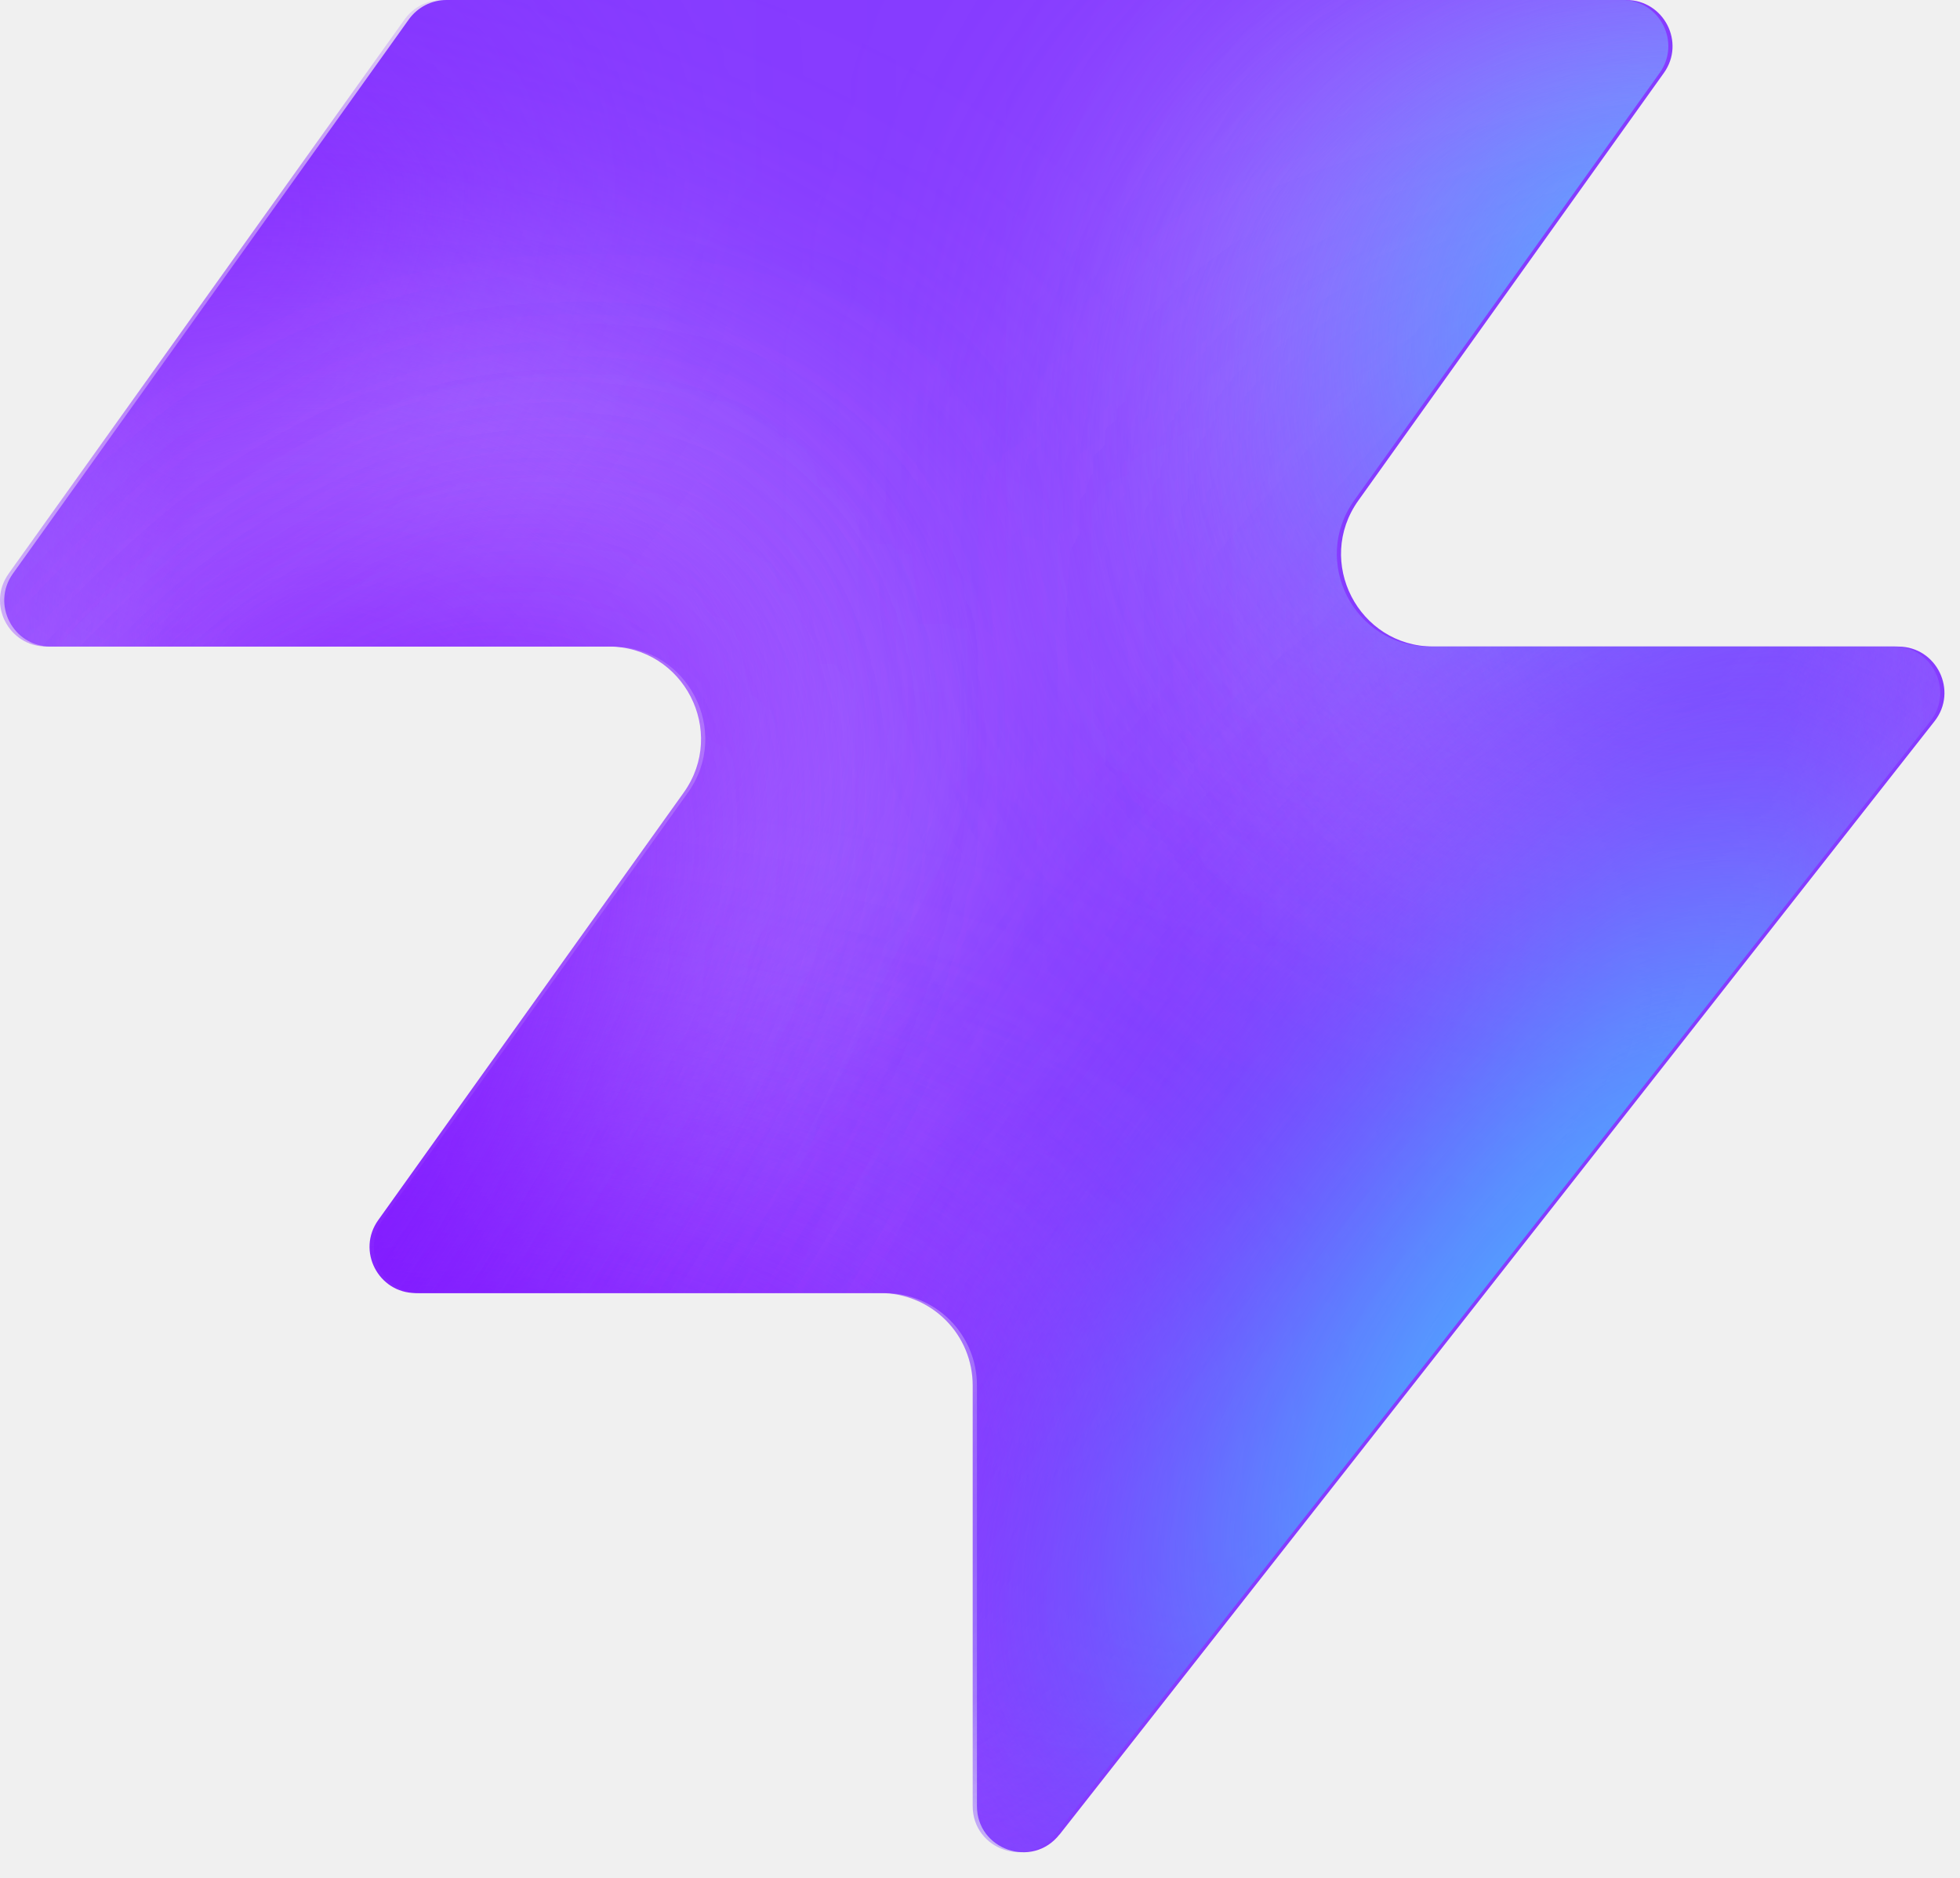
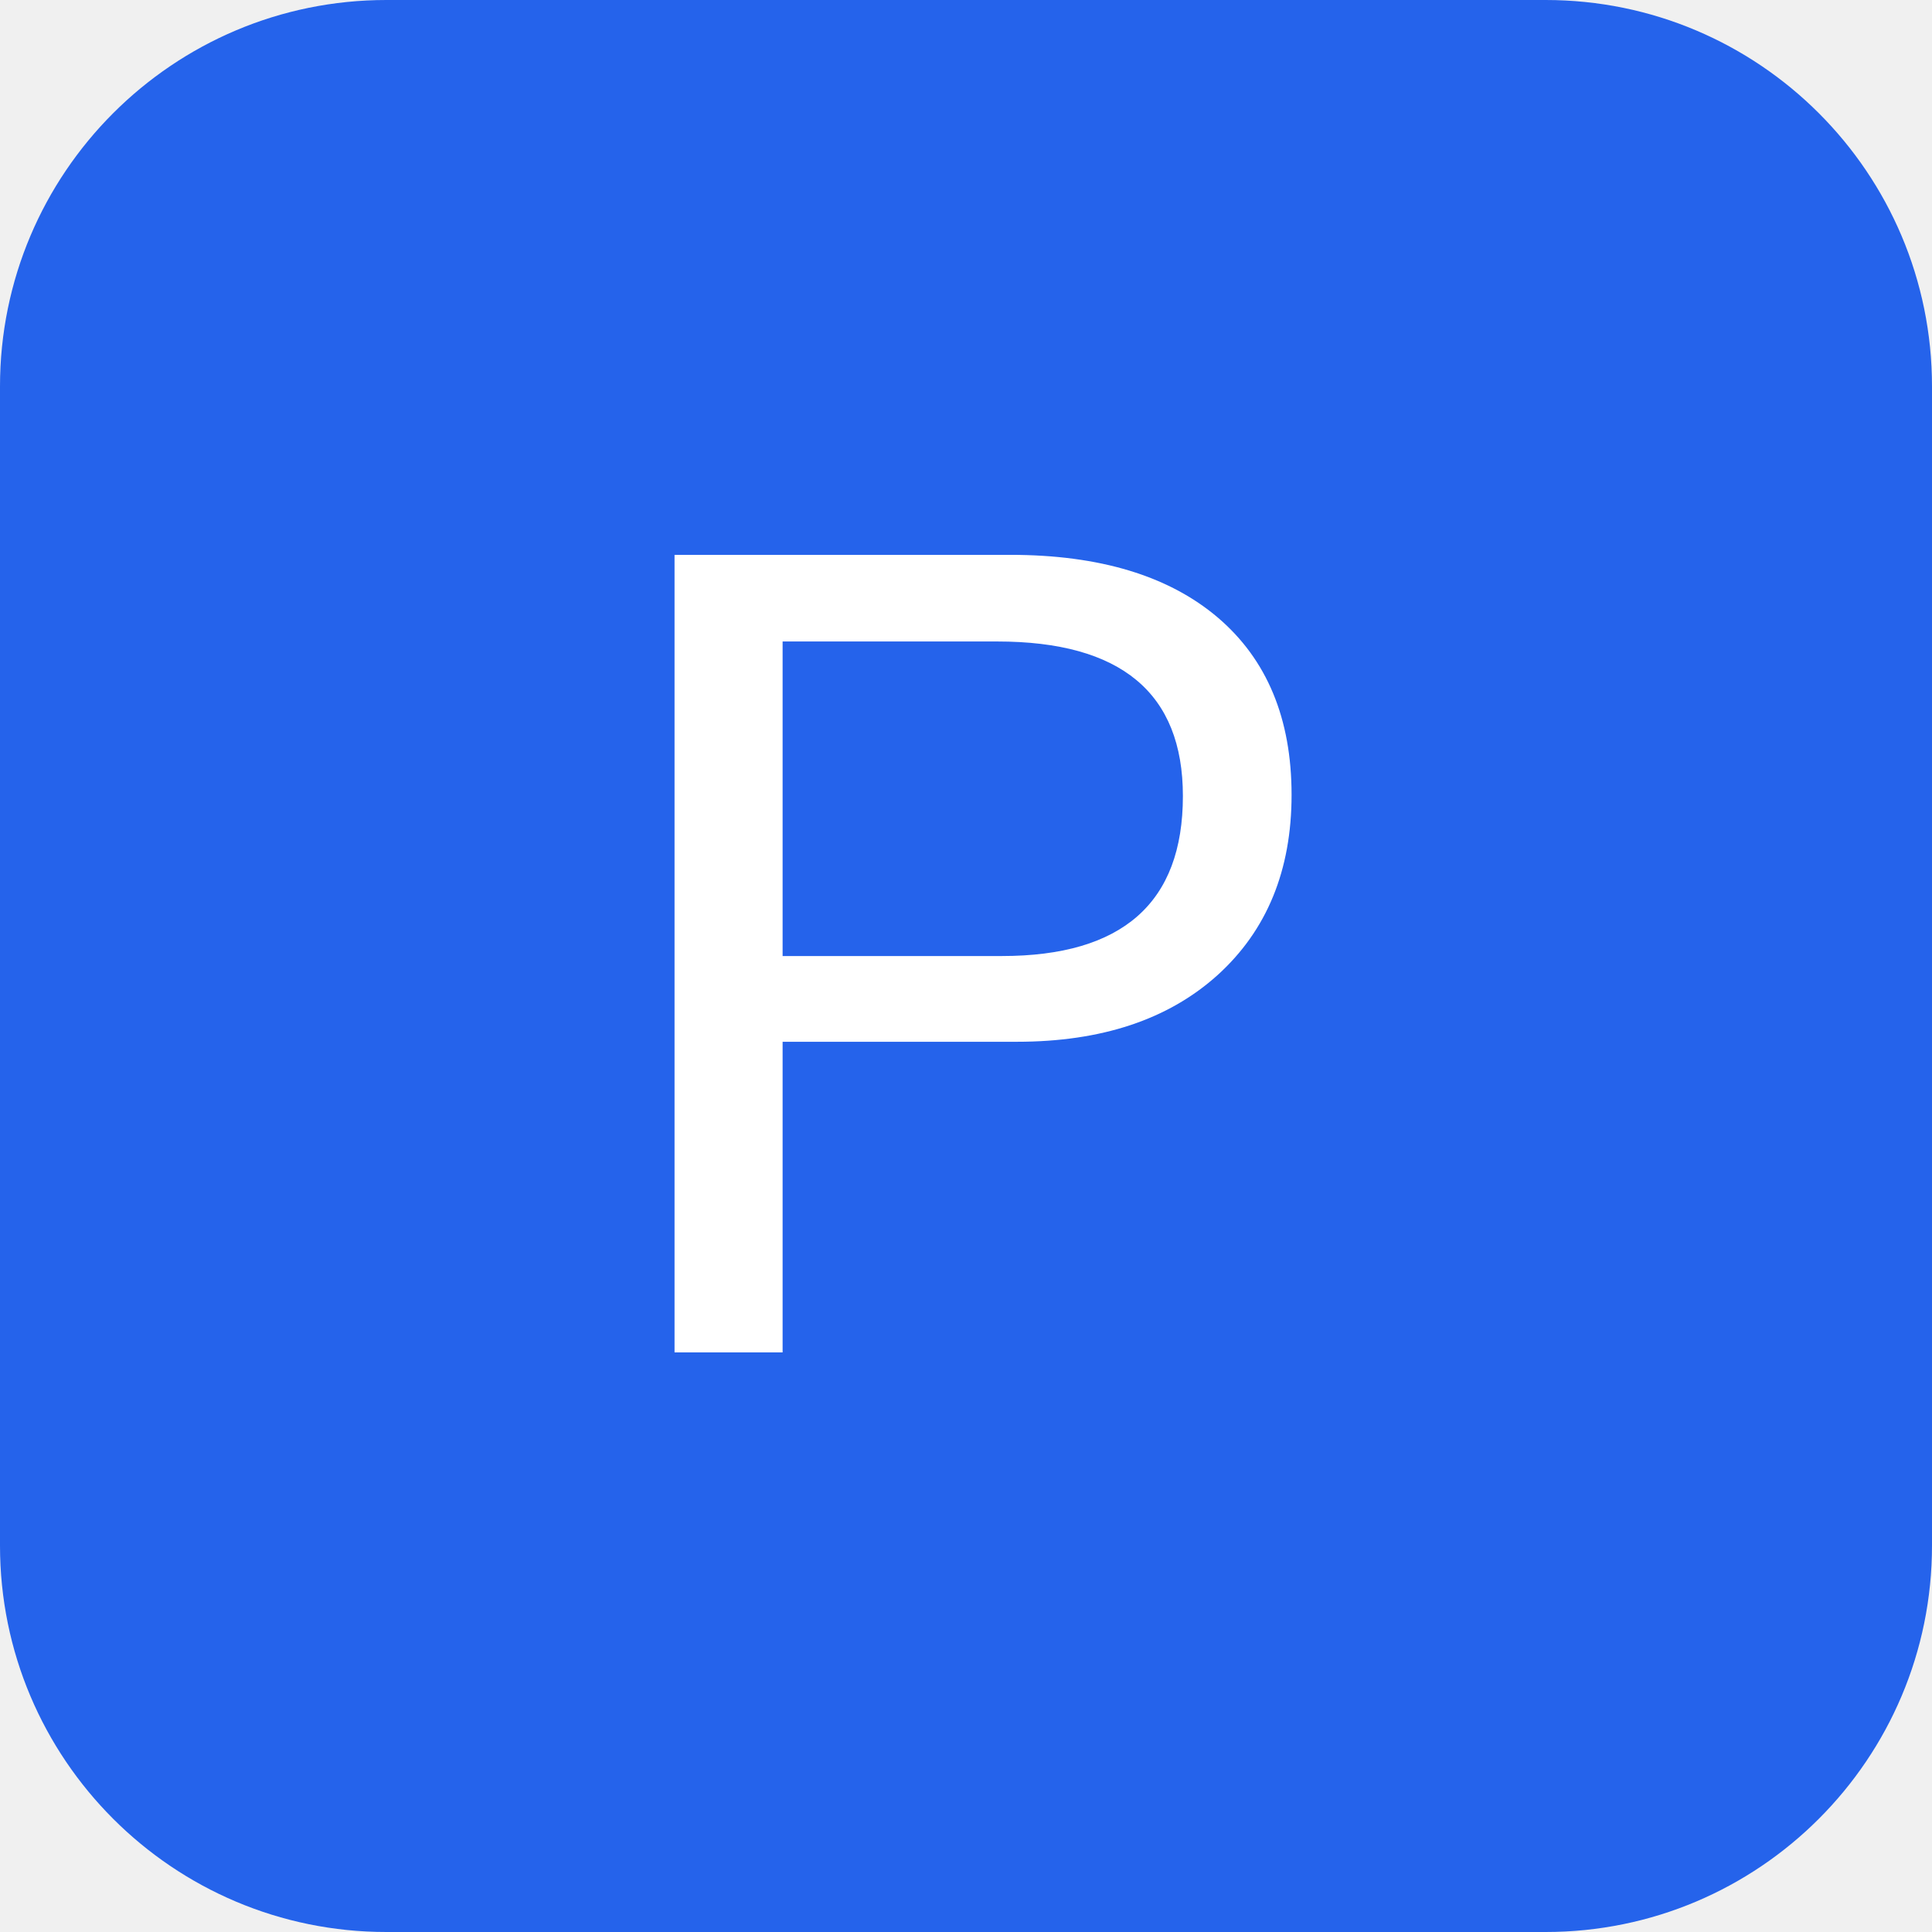
- <svg xmlns="http://www.w3.org/2000/svg" width="48" height="46" fill="none" viewBox="0 0 48 46">
-   <path fill="#863bff" d="M25.946 44.938c-.664.845-2.021.375-2.021-.698V33.937a2.26 2.26 0 0 0-2.262-2.262H10.287c-.92 0-1.456-1.04-.92-1.788l7.48-10.471c1.07-1.497 0-3.578-1.842-3.578H1.237c-.92 0-1.456-1.04-.92-1.788L10.013.474c.214-.297.556-.474.92-.474h28.894c.92 0 1.456 1.04.92 1.788l-7.48 10.471c-1.07 1.498 0 3.579 1.842 3.579h11.377c.943 0 1.473 1.088.89 1.83L25.947 44.94z" style="fill:#863bff;fill:color(display-p3 .525 .23 1);fill-opacity:1" />
-   <mask id="a" width="48" height="46" x="0" y="0" maskUnits="userSpaceOnUse" style="mask-type:alpha">
-     <path fill="#000" d="M25.842 44.938c-.664.844-2.021.375-2.021-.698V33.937a2.26 2.26 0 0 0-2.262-2.262H10.183c-.92 0-1.456-1.04-.92-1.788l7.48-10.471c1.07-1.498 0-3.579-1.842-3.579H1.133c-.92 0-1.456-1.04-.92-1.787L9.91.473c.214-.297.556-.474.92-.474h28.894c.92 0 1.456 1.04.92 1.788l-7.48 10.471c-1.07 1.498 0 3.578 1.842 3.578h11.377c.943 0 1.473 1.088.89 1.832L25.843 44.94z" style="fill:#000;fill-opacity:1" />
-   </mask>
-   <g mask="url(#a)">
-     <g filter="url(#b)">
-       <ellipse cx="5.508" cy="14.704" fill="#ede6ff" rx="5.508" ry="14.704" style="fill:#ede6ff;fill:color(display-p3 .927 .903 1);fill-opacity:1" transform="matrix(.00324 1 1 -.00324 -4.47 31.516)" />
-     </g>
-     <g filter="url(#c)">
-       <ellipse cx="10.399" cy="29.851" fill="#ede6ff" rx="10.399" ry="29.851" style="fill:#ede6ff;fill:color(display-p3 .927 .903 1);fill-opacity:1" transform="matrix(.00324 1 1 -.00324 -39.328 7.883)" />
-     </g>
-     <g filter="url(#d)">
-       <ellipse cx="5.508" cy="30.487" fill="#7e14ff" rx="5.508" ry="30.487" style="fill:#7e14ff;fill:color(display-p3 .492 .077 1);fill-opacity:1" transform="rotate(89.814 -25.913 -14.639)scale(1 -1)" />
-     </g>
-     <g filter="url(#e)">
-       <ellipse cx="5.508" cy="30.599" fill="#7e14ff" rx="5.508" ry="30.599" style="fill:#7e14ff;fill:color(display-p3 .492 .077 1);fill-opacity:1" transform="rotate(89.814 -32.644 -3.334)scale(1 -1)" />
-     </g>
-     <g filter="url(#f)">
-       <ellipse cx="5.508" cy="30.599" fill="#7e14ff" rx="5.508" ry="30.599" style="fill:#7e14ff;fill:color(display-p3 .492 .077 1);fill-opacity:1" transform="matrix(.00324 1 1 -.00324 -34.34 30.47)" />
-     </g>
-     <g filter="url(#g)">
-       <ellipse cx="14.072" cy="22.078" fill="#ede6ff" rx="14.072" ry="22.078" style="fill:#ede6ff;fill:color(display-p3 .927 .903 1);fill-opacity:1" transform="rotate(93.35 24.506 48.493)scale(-1 1)" />
-     </g>
-     <g filter="url(#h)">
-       <ellipse cx="3.47" cy="21.501" fill="#7e14ff" rx="3.47" ry="21.501" style="fill:#7e14ff;fill:color(display-p3 .492 .077 1);fill-opacity:1" transform="rotate(89.009 28.708 47.59)scale(-1 1)" />
-     </g>
-     <g filter="url(#i)">
-       <ellipse cx="3.47" cy="21.501" fill="#7e14ff" rx="3.47" ry="21.501" style="fill:#7e14ff;fill:color(display-p3 .492 .077 1);fill-opacity:1" transform="rotate(89.009 28.708 47.59)scale(-1 1)" />
-     </g>
-     <g filter="url(#j)">
-       <ellipse cx=".387" cy="8.972" fill="#7e14ff" rx="4.407" ry="29.108" style="fill:#7e14ff;fill:color(display-p3 .492 .077 1);fill-opacity:1" transform="rotate(39.51 .387 8.972)" />
-     </g>
-     <g filter="url(#k)">
-       <ellipse cx="47.523" cy="-6.092" fill="#7e14ff" rx="4.407" ry="29.108" style="fill:#7e14ff;fill:color(display-p3 .492 .077 1);fill-opacity:1" transform="rotate(37.892 47.523 -6.092)" />
-     </g>
-     <g filter="url(#l)">
-       <ellipse cx="41.412" cy="6.333" fill="#47bfff" rx="5.971" ry="9.665" style="fill:#47bfff;fill:color(display-p3 .28 .748 1);fill-opacity:1" transform="rotate(37.892 41.412 6.333)" />
-     </g>
-     <g filter="url(#m)">
-       <ellipse cx="-1.879" cy="38.332" fill="#7e14ff" rx="4.407" ry="29.108" style="fill:#7e14ff;fill:color(display-p3 .492 .077 1);fill-opacity:1" transform="rotate(37.892 -1.88 38.332)" />
-     </g>
-     <g filter="url(#n)">
-       <ellipse cx="-1.879" cy="38.332" fill="#7e14ff" rx="4.407" ry="29.108" style="fill:#7e14ff;fill:color(display-p3 .492 .077 1);fill-opacity:1" transform="rotate(37.892 -1.88 38.332)" />
-     </g>
-     <g filter="url(#o)">
-       <ellipse cx="35.651" cy="29.907" fill="#7e14ff" rx="4.407" ry="29.108" style="fill:#7e14ff;fill:color(display-p3 .492 .077 1);fill-opacity:1" transform="rotate(37.892 35.651 29.907)" />
-     </g>
-     <g filter="url(#p)">
-       <ellipse cx="38.418" cy="32.4" fill="#47bfff" rx="5.971" ry="15.297" style="fill:#47bfff;fill:color(display-p3 .28 .748 1);fill-opacity:1" transform="rotate(37.892 38.418 32.4)" />
-     </g>
-   </g>
-   <defs>
-     <filter id="b" width="60.045" height="41.654" x="-19.77" y="16.149" color-interpolation-filters="sRGB" filterUnits="userSpaceOnUse">
-       <feFlood flood-opacity="0" result="BackgroundImageFix" />
-       <feBlend in="SourceGraphic" in2="BackgroundImageFix" result="shape" />
-       <feGaussianBlur result="effect1_foregroundBlur_2002_17158" stdDeviation="7.659" />
-     </filter>
-     <filter id="c" width="90.34" height="51.437" x="-54.613" y="-7.533" color-interpolation-filters="sRGB" filterUnits="userSpaceOnUse">
-       <feFlood flood-opacity="0" result="BackgroundImageFix" />
-       <feBlend in="SourceGraphic" in2="BackgroundImageFix" result="shape" />
-       <feGaussianBlur result="effect1_foregroundBlur_2002_17158" stdDeviation="7.659" />
-     </filter>
-     <filter id="d" width="79.355" height="29.4" x="-49.64" y="2.03" color-interpolation-filters="sRGB" filterUnits="userSpaceOnUse">
-       <feFlood flood-opacity="0" result="BackgroundImageFix" />
-       <feBlend in="SourceGraphic" in2="BackgroundImageFix" result="shape" />
-       <feGaussianBlur result="effect1_foregroundBlur_2002_17158" stdDeviation="4.596" />
-     </filter>
-     <filter id="e" width="79.579" height="29.4" x="-45.045" y="20.029" color-interpolation-filters="sRGB" filterUnits="userSpaceOnUse">
-       <feFlood flood-opacity="0" result="BackgroundImageFix" />
-       <feBlend in="SourceGraphic" in2="BackgroundImageFix" result="shape" />
-       <feGaussianBlur result="effect1_foregroundBlur_2002_17158" stdDeviation="4.596" />
-     </filter>
-     <filter id="f" width="79.579" height="29.4" x="-43.513" y="21.178" color-interpolation-filters="sRGB" filterUnits="userSpaceOnUse">
-       <feFlood flood-opacity="0" result="BackgroundImageFix" />
-       <feBlend in="SourceGraphic" in2="BackgroundImageFix" result="shape" />
-       <feGaussianBlur result="effect1_foregroundBlur_2002_17158" stdDeviation="4.596" />
-     </filter>
-     <filter id="g" width="74.749" height="58.852" x="15.756" y="-17.901" color-interpolation-filters="sRGB" filterUnits="userSpaceOnUse">
-       <feFlood flood-opacity="0" result="BackgroundImageFix" />
-       <feBlend in="SourceGraphic" in2="BackgroundImageFix" result="shape" />
-       <feGaussianBlur result="effect1_foregroundBlur_2002_17158" stdDeviation="7.659" />
-     </filter>
-     <filter id="h" width="61.377" height="25.362" x="23.548" y="2.284" color-interpolation-filters="sRGB" filterUnits="userSpaceOnUse">
-       <feFlood flood-opacity="0" result="BackgroundImageFix" />
-       <feBlend in="SourceGraphic" in2="BackgroundImageFix" result="shape" />
-       <feGaussianBlur result="effect1_foregroundBlur_2002_17158" stdDeviation="4.596" />
-     </filter>
-     <filter id="i" width="61.377" height="25.362" x="23.548" y="2.284" color-interpolation-filters="sRGB" filterUnits="userSpaceOnUse">
-       <feFlood flood-opacity="0" result="BackgroundImageFix" />
-       <feBlend in="SourceGraphic" in2="BackgroundImageFix" result="shape" />
-       <feGaussianBlur result="effect1_foregroundBlur_2002_17158" stdDeviation="4.596" />
-     </filter>
-     <filter id="j" width="56.045" height="63.649" x="-27.636" y="-22.853" color-interpolation-filters="sRGB" filterUnits="userSpaceOnUse">
-       <feFlood flood-opacity="0" result="BackgroundImageFix" />
-       <feBlend in="SourceGraphic" in2="BackgroundImageFix" result="shape" />
-       <feGaussianBlur result="effect1_foregroundBlur_2002_17158" stdDeviation="4.596" />
-     </filter>
-     <filter id="k" width="54.814" height="64.646" x="20.116" y="-38.415" color-interpolation-filters="sRGB" filterUnits="userSpaceOnUse">
-       <feFlood flood-opacity="0" result="BackgroundImageFix" />
-       <feBlend in="SourceGraphic" in2="BackgroundImageFix" result="shape" />
-       <feGaussianBlur result="effect1_foregroundBlur_2002_17158" stdDeviation="4.596" />
-     </filter>
-     <filter id="l" width="33.541" height="35.313" x="24.641" y="-11.323" color-interpolation-filters="sRGB" filterUnits="userSpaceOnUse">
-       <feFlood flood-opacity="0" result="BackgroundImageFix" />
-       <feBlend in="SourceGraphic" in2="BackgroundImageFix" result="shape" />
-       <feGaussianBlur result="effect1_foregroundBlur_2002_17158" stdDeviation="4.596" />
-     </filter>
-     <filter id="m" width="54.814" height="64.646" x="-29.286" y="6.009" color-interpolation-filters="sRGB" filterUnits="userSpaceOnUse">
-       <feFlood flood-opacity="0" result="BackgroundImageFix" />
-       <feBlend in="SourceGraphic" in2="BackgroundImageFix" result="shape" />
-       <feGaussianBlur result="effect1_foregroundBlur_2002_17158" stdDeviation="4.596" />
-     </filter>
-     <filter id="n" width="54.814" height="64.646" x="-29.286" y="6.009" color-interpolation-filters="sRGB" filterUnits="userSpaceOnUse">
-       <feFlood flood-opacity="0" result="BackgroundImageFix" />
-       <feBlend in="SourceGraphic" in2="BackgroundImageFix" result="shape" />
-       <feGaussianBlur result="effect1_foregroundBlur_2002_17158" stdDeviation="4.596" />
-     </filter>
-     <filter id="o" width="54.814" height="64.646" x="8.244" y="-2.416" color-interpolation-filters="sRGB" filterUnits="userSpaceOnUse">
-       <feFlood flood-opacity="0" result="BackgroundImageFix" />
-       <feBlend in="SourceGraphic" in2="BackgroundImageFix" result="shape" />
-       <feGaussianBlur result="effect1_foregroundBlur_2002_17158" stdDeviation="4.596" />
-     </filter>
-     <filter id="p" width="39.409" height="43.623" x="18.713" y="10.588" color-interpolation-filters="sRGB" filterUnits="userSpaceOnUse">
-       <feFlood flood-opacity="0" result="BackgroundImageFix" />
-       <feBlend in="SourceGraphic" in2="BackgroundImageFix" result="shape" />
-       <feGaussianBlur result="effect1_foregroundBlur_2002_17158" stdDeviation="4.596" />
-     </filter>
-   </defs>
+ <svg xmlns="http://www.w3.org/2000/svg" viewBox="0 0 100 100">
+   <rect width="100" height="100" rx="20" fill="#2563eb" />
+   <text x="50" y="70" font-family="Arial" font-size="60" fill="white" text-anchor="middle">P</text>
</svg>
